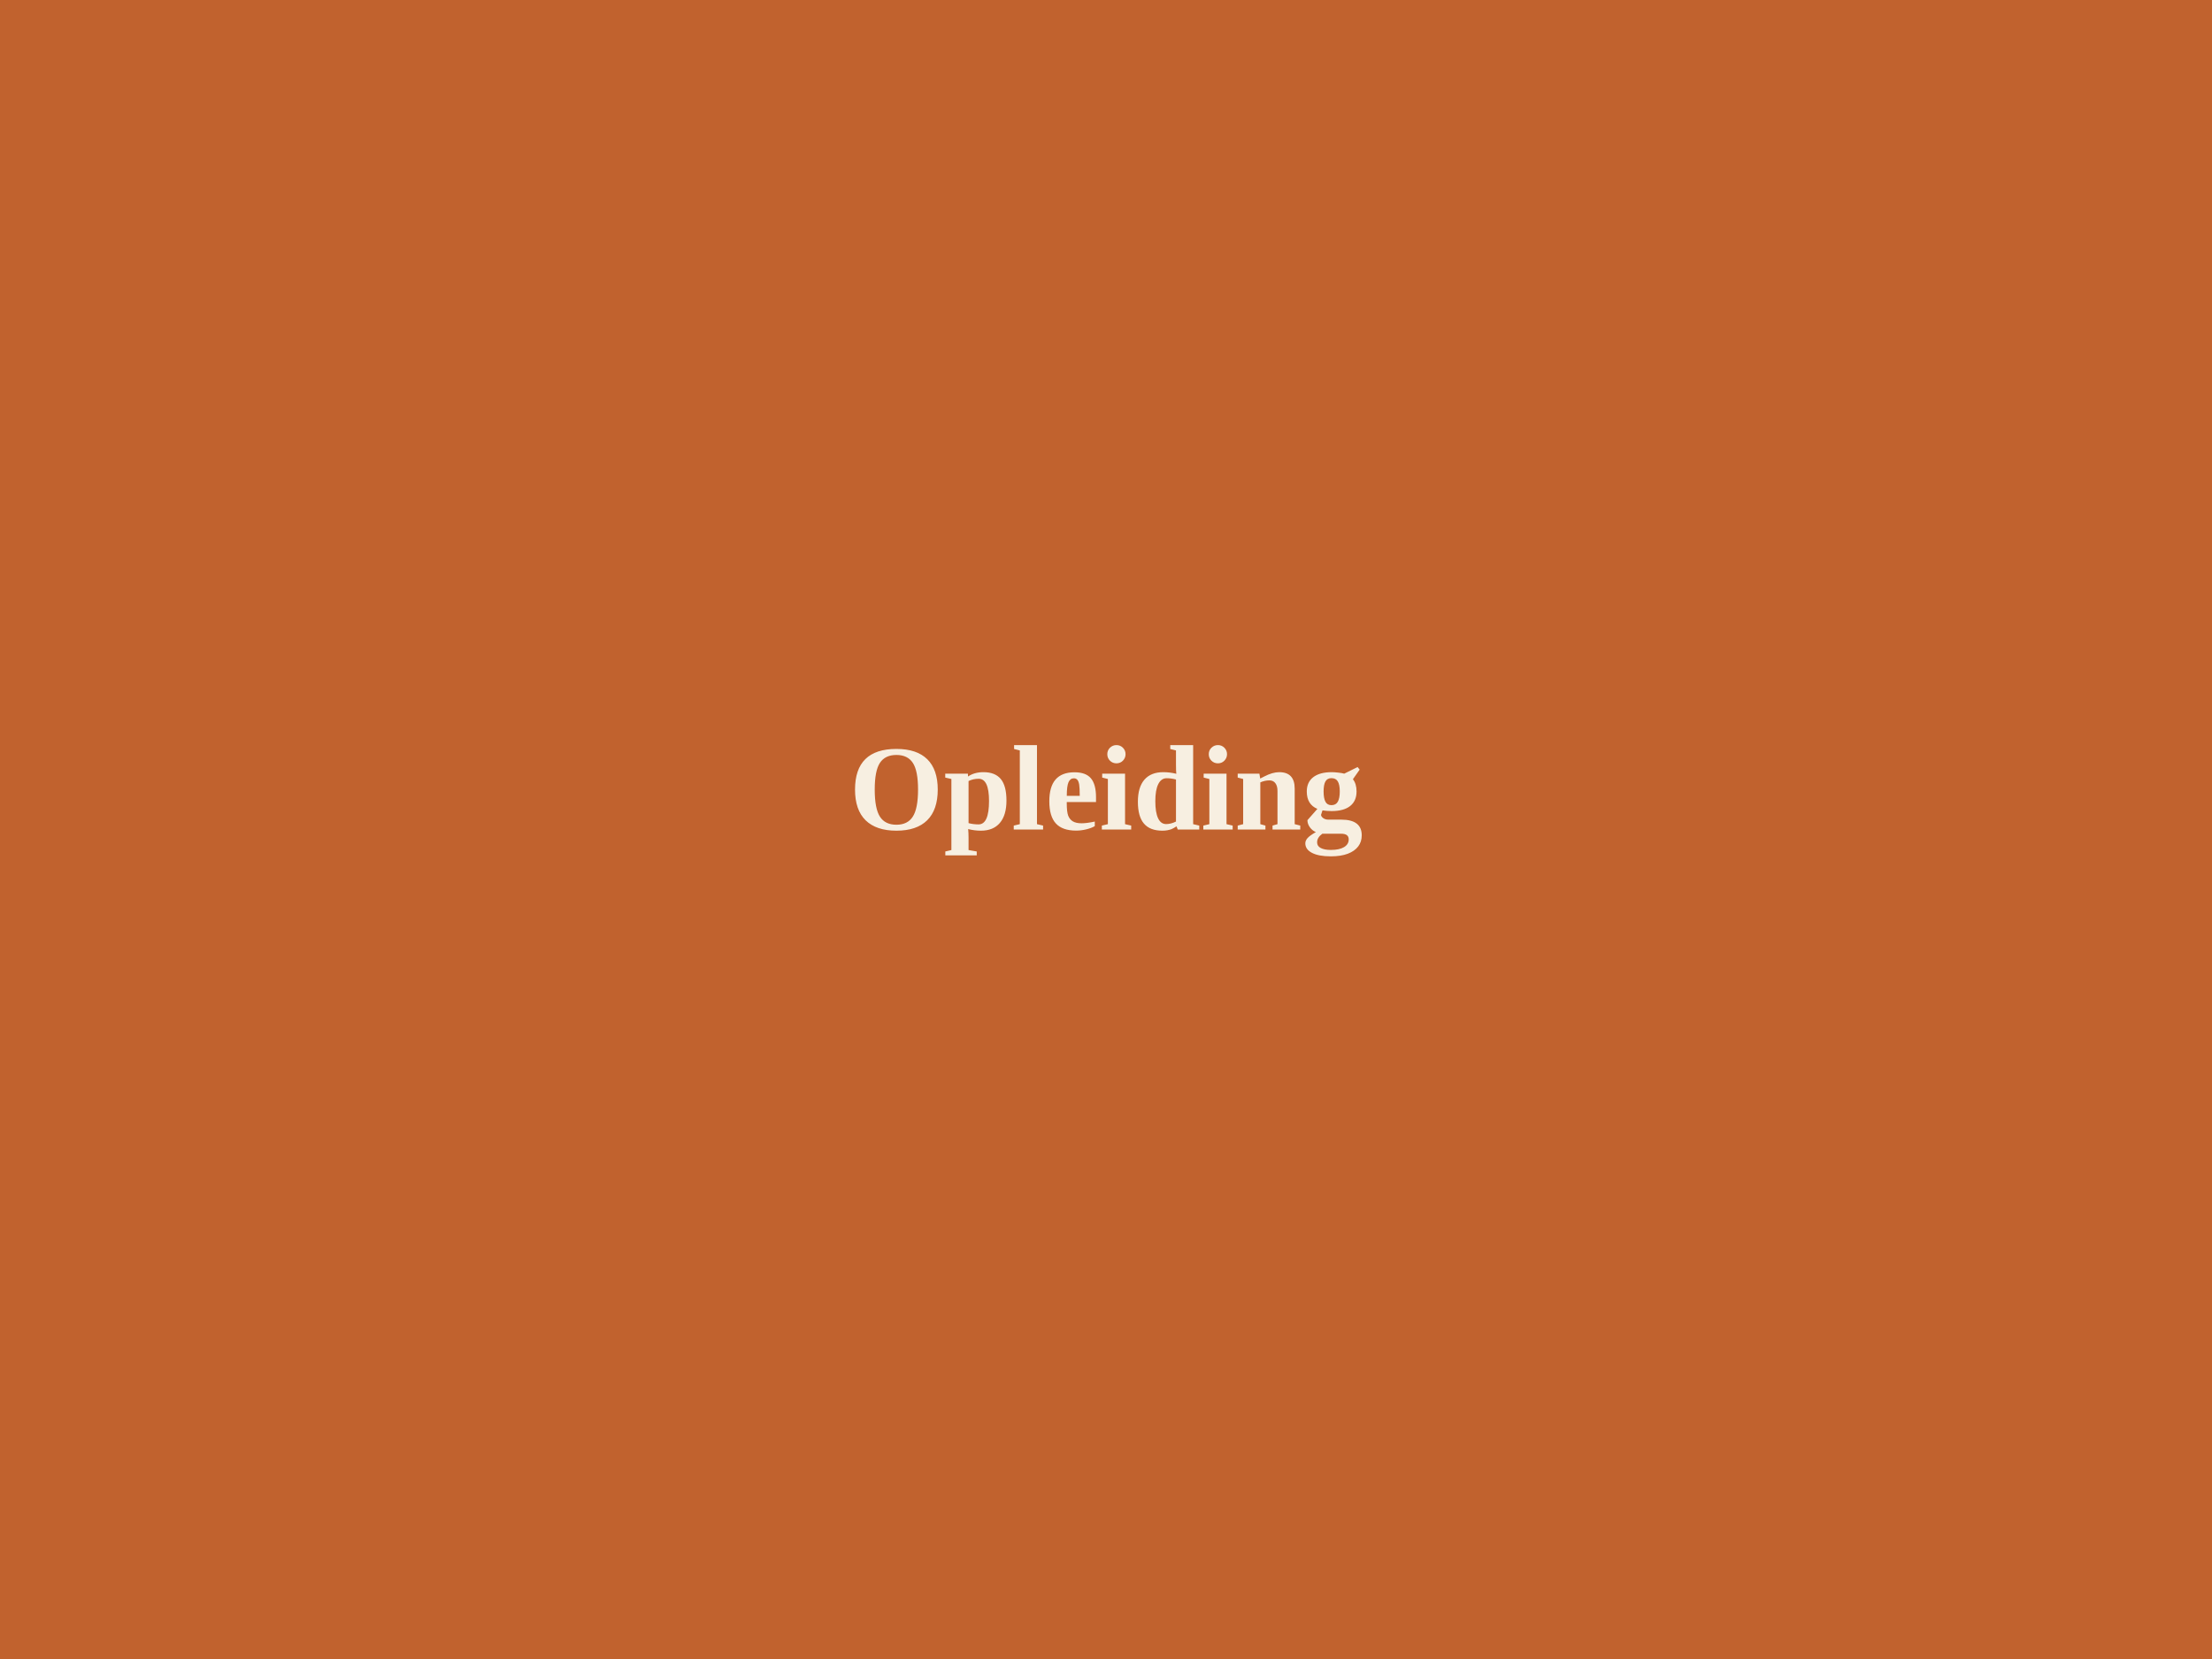
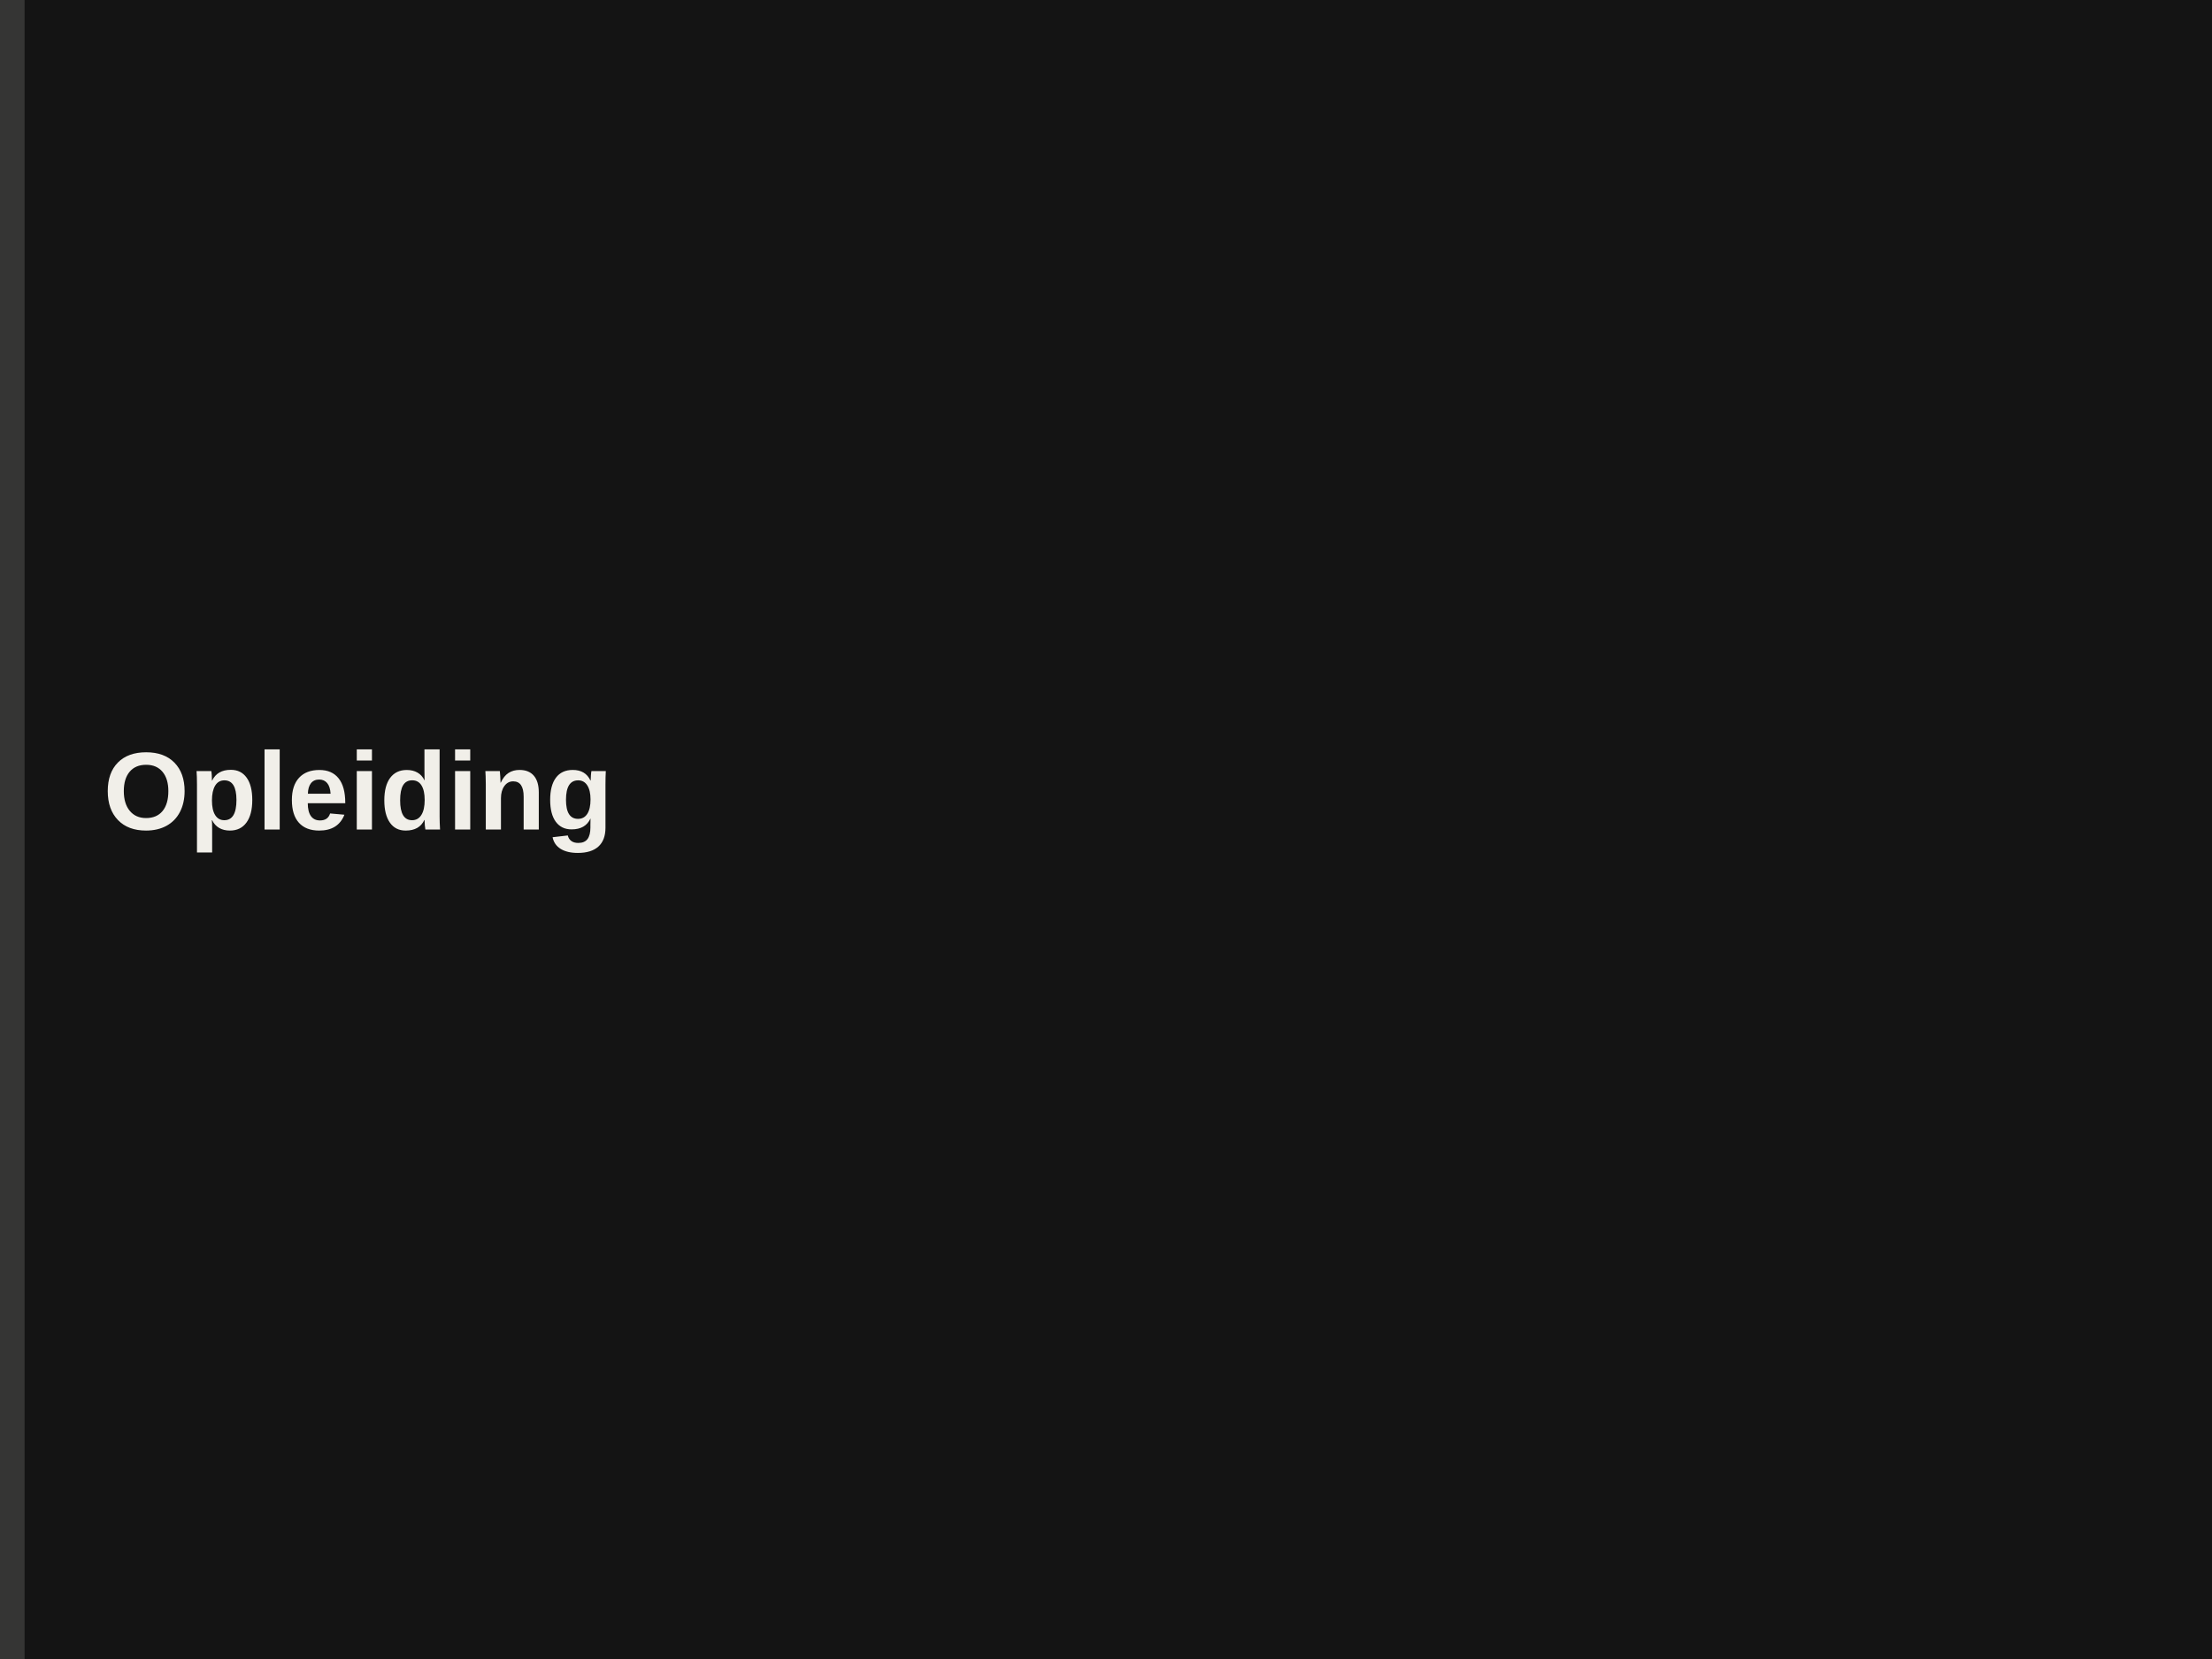
<svg xmlns="http://www.w3.org/2000/svg" viewBox="0 0 900 675" width="900" height="675">
-   <rect width="900" height="675" fill="#c1622e" />
-   <text text-anchor="middle" font-family="Georgia, 'Times New Roman', serif" font-size="49.5" font-weight="600" fill="#f7efe1">
-     <tspan x="50%" y="337.5">Opleiding</tspan>
+   <rect width="900" height="675" fill="#141414" />
+   <rect x="0" y="0" width="10" height="675" fill="#f1efe9" opacity="0.15" />
+   <text font-family="Arial, Helvetica, sans-serif" font-size="45" font-weight="800" fill="#f1efe9">
+     <tspan x="42" y="337.5">Opleiding</tspan>
  </text>
</svg>
